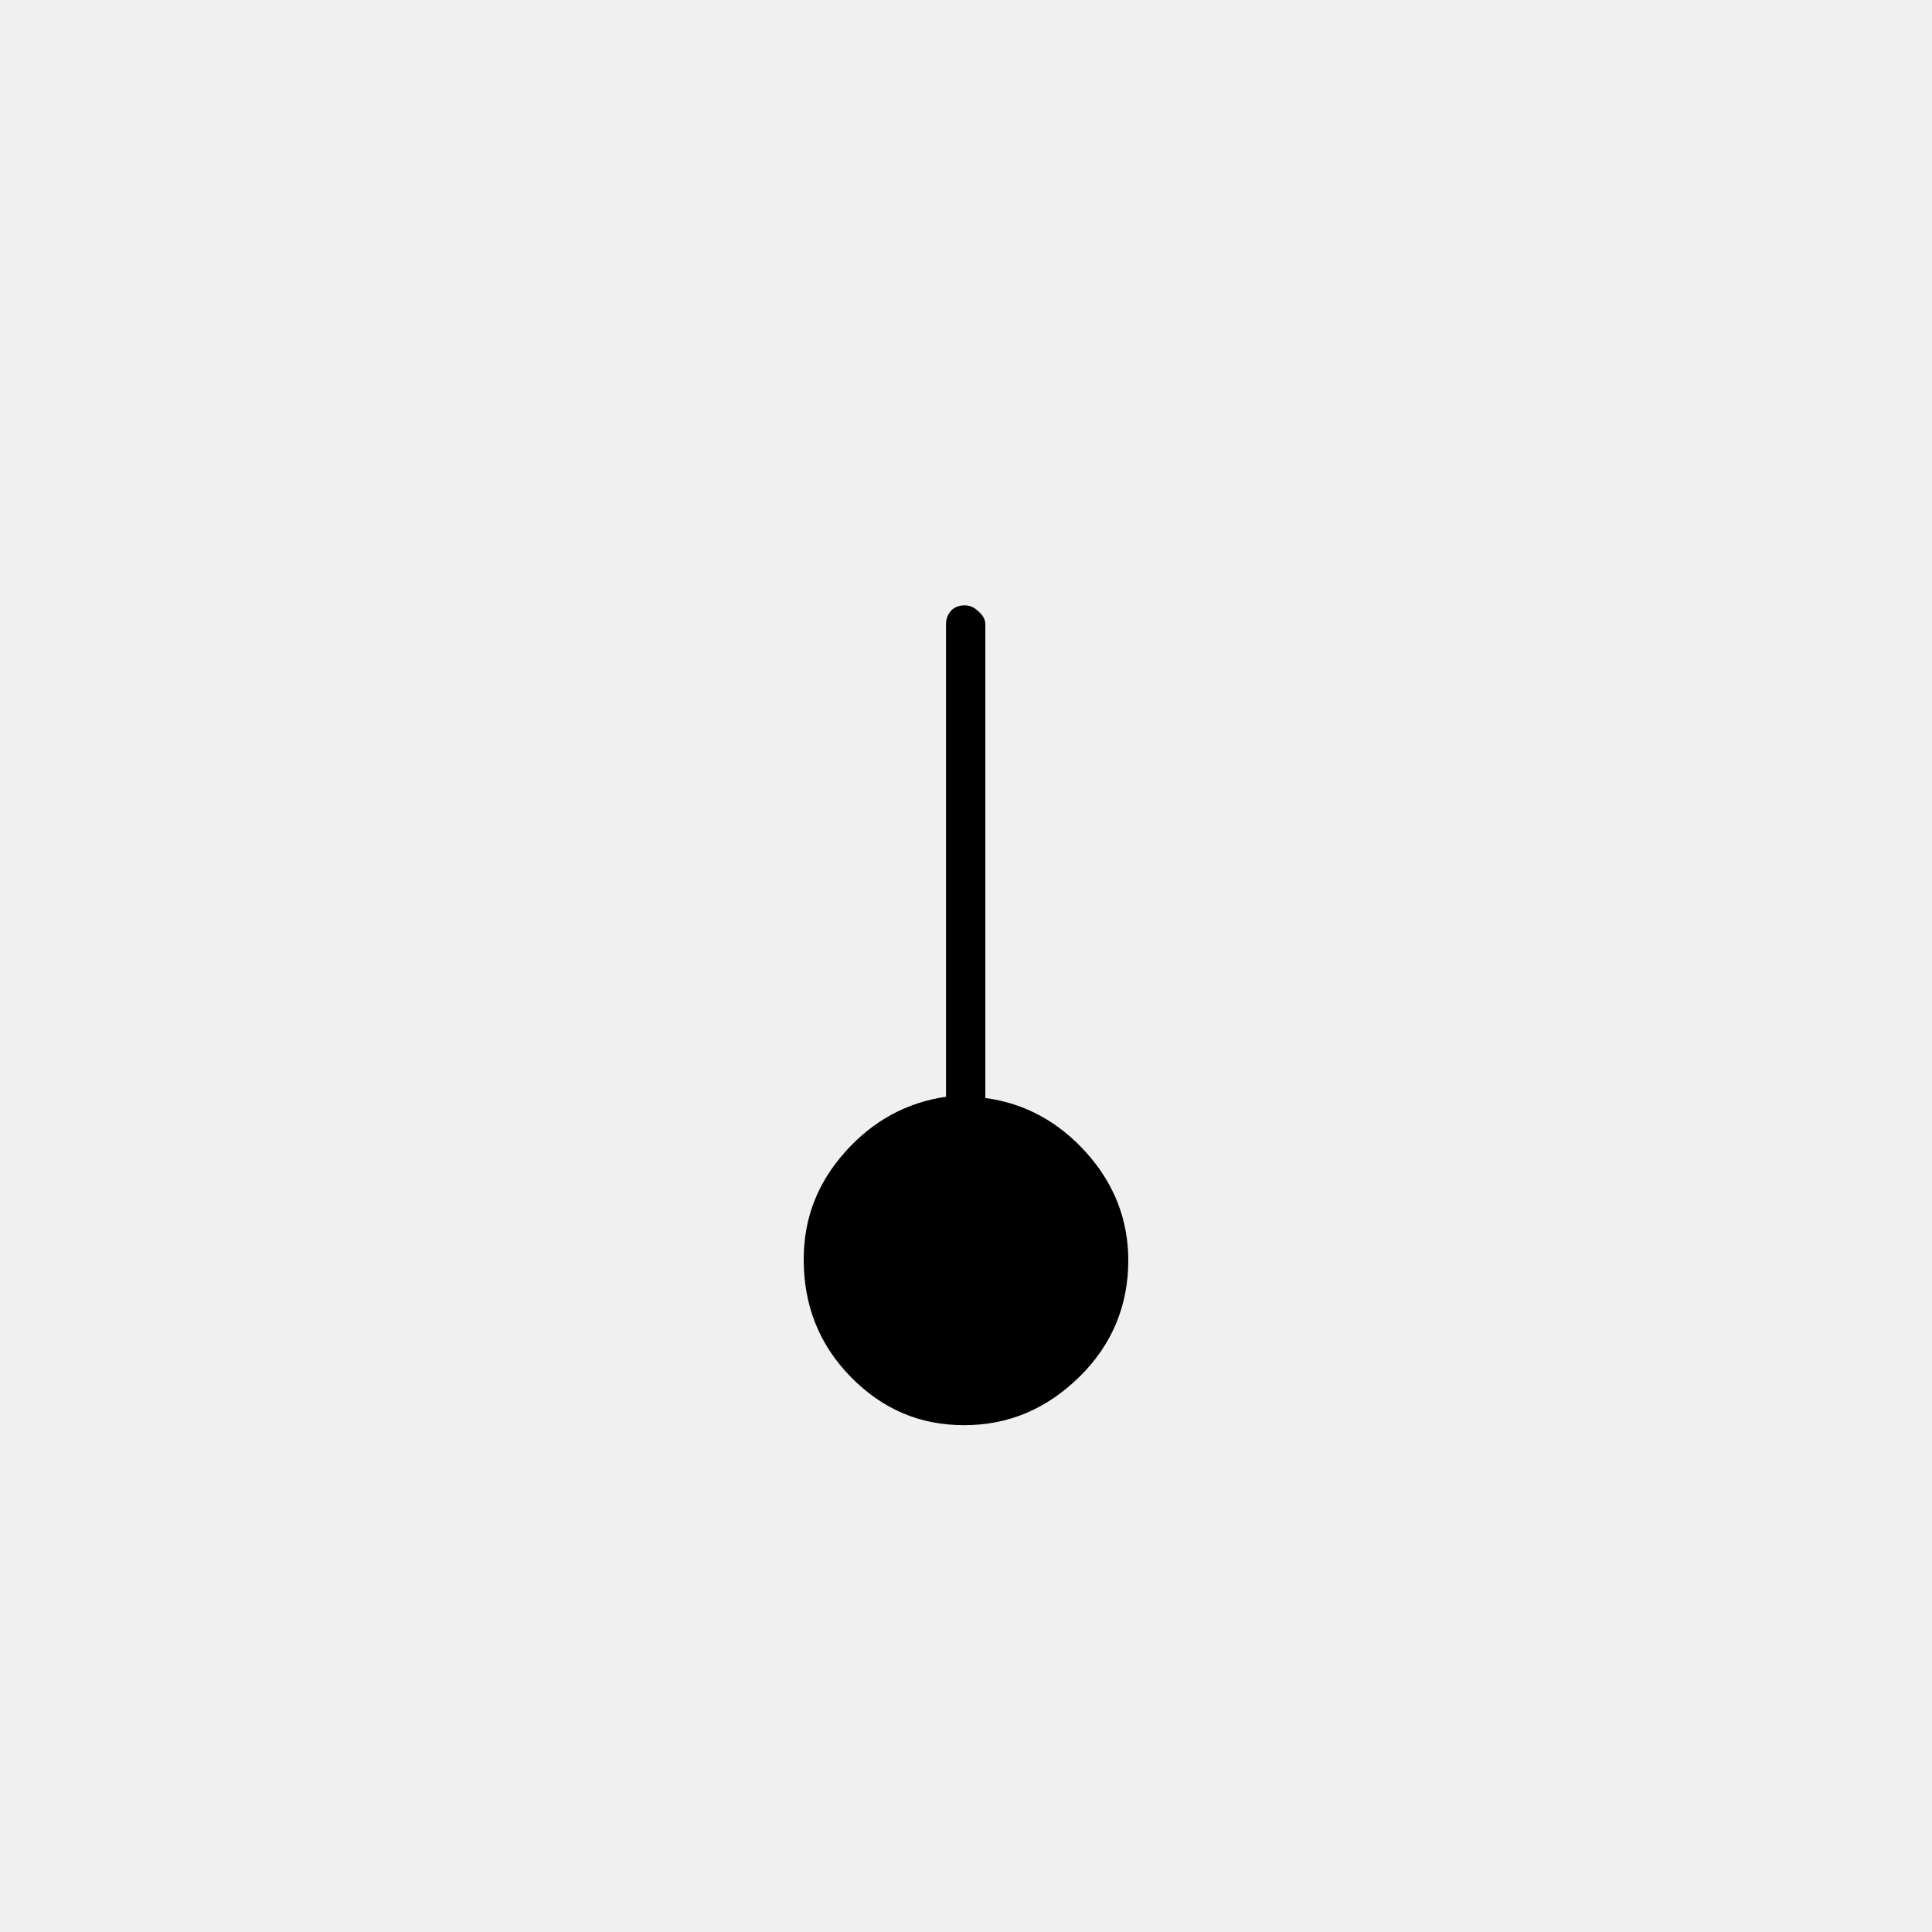
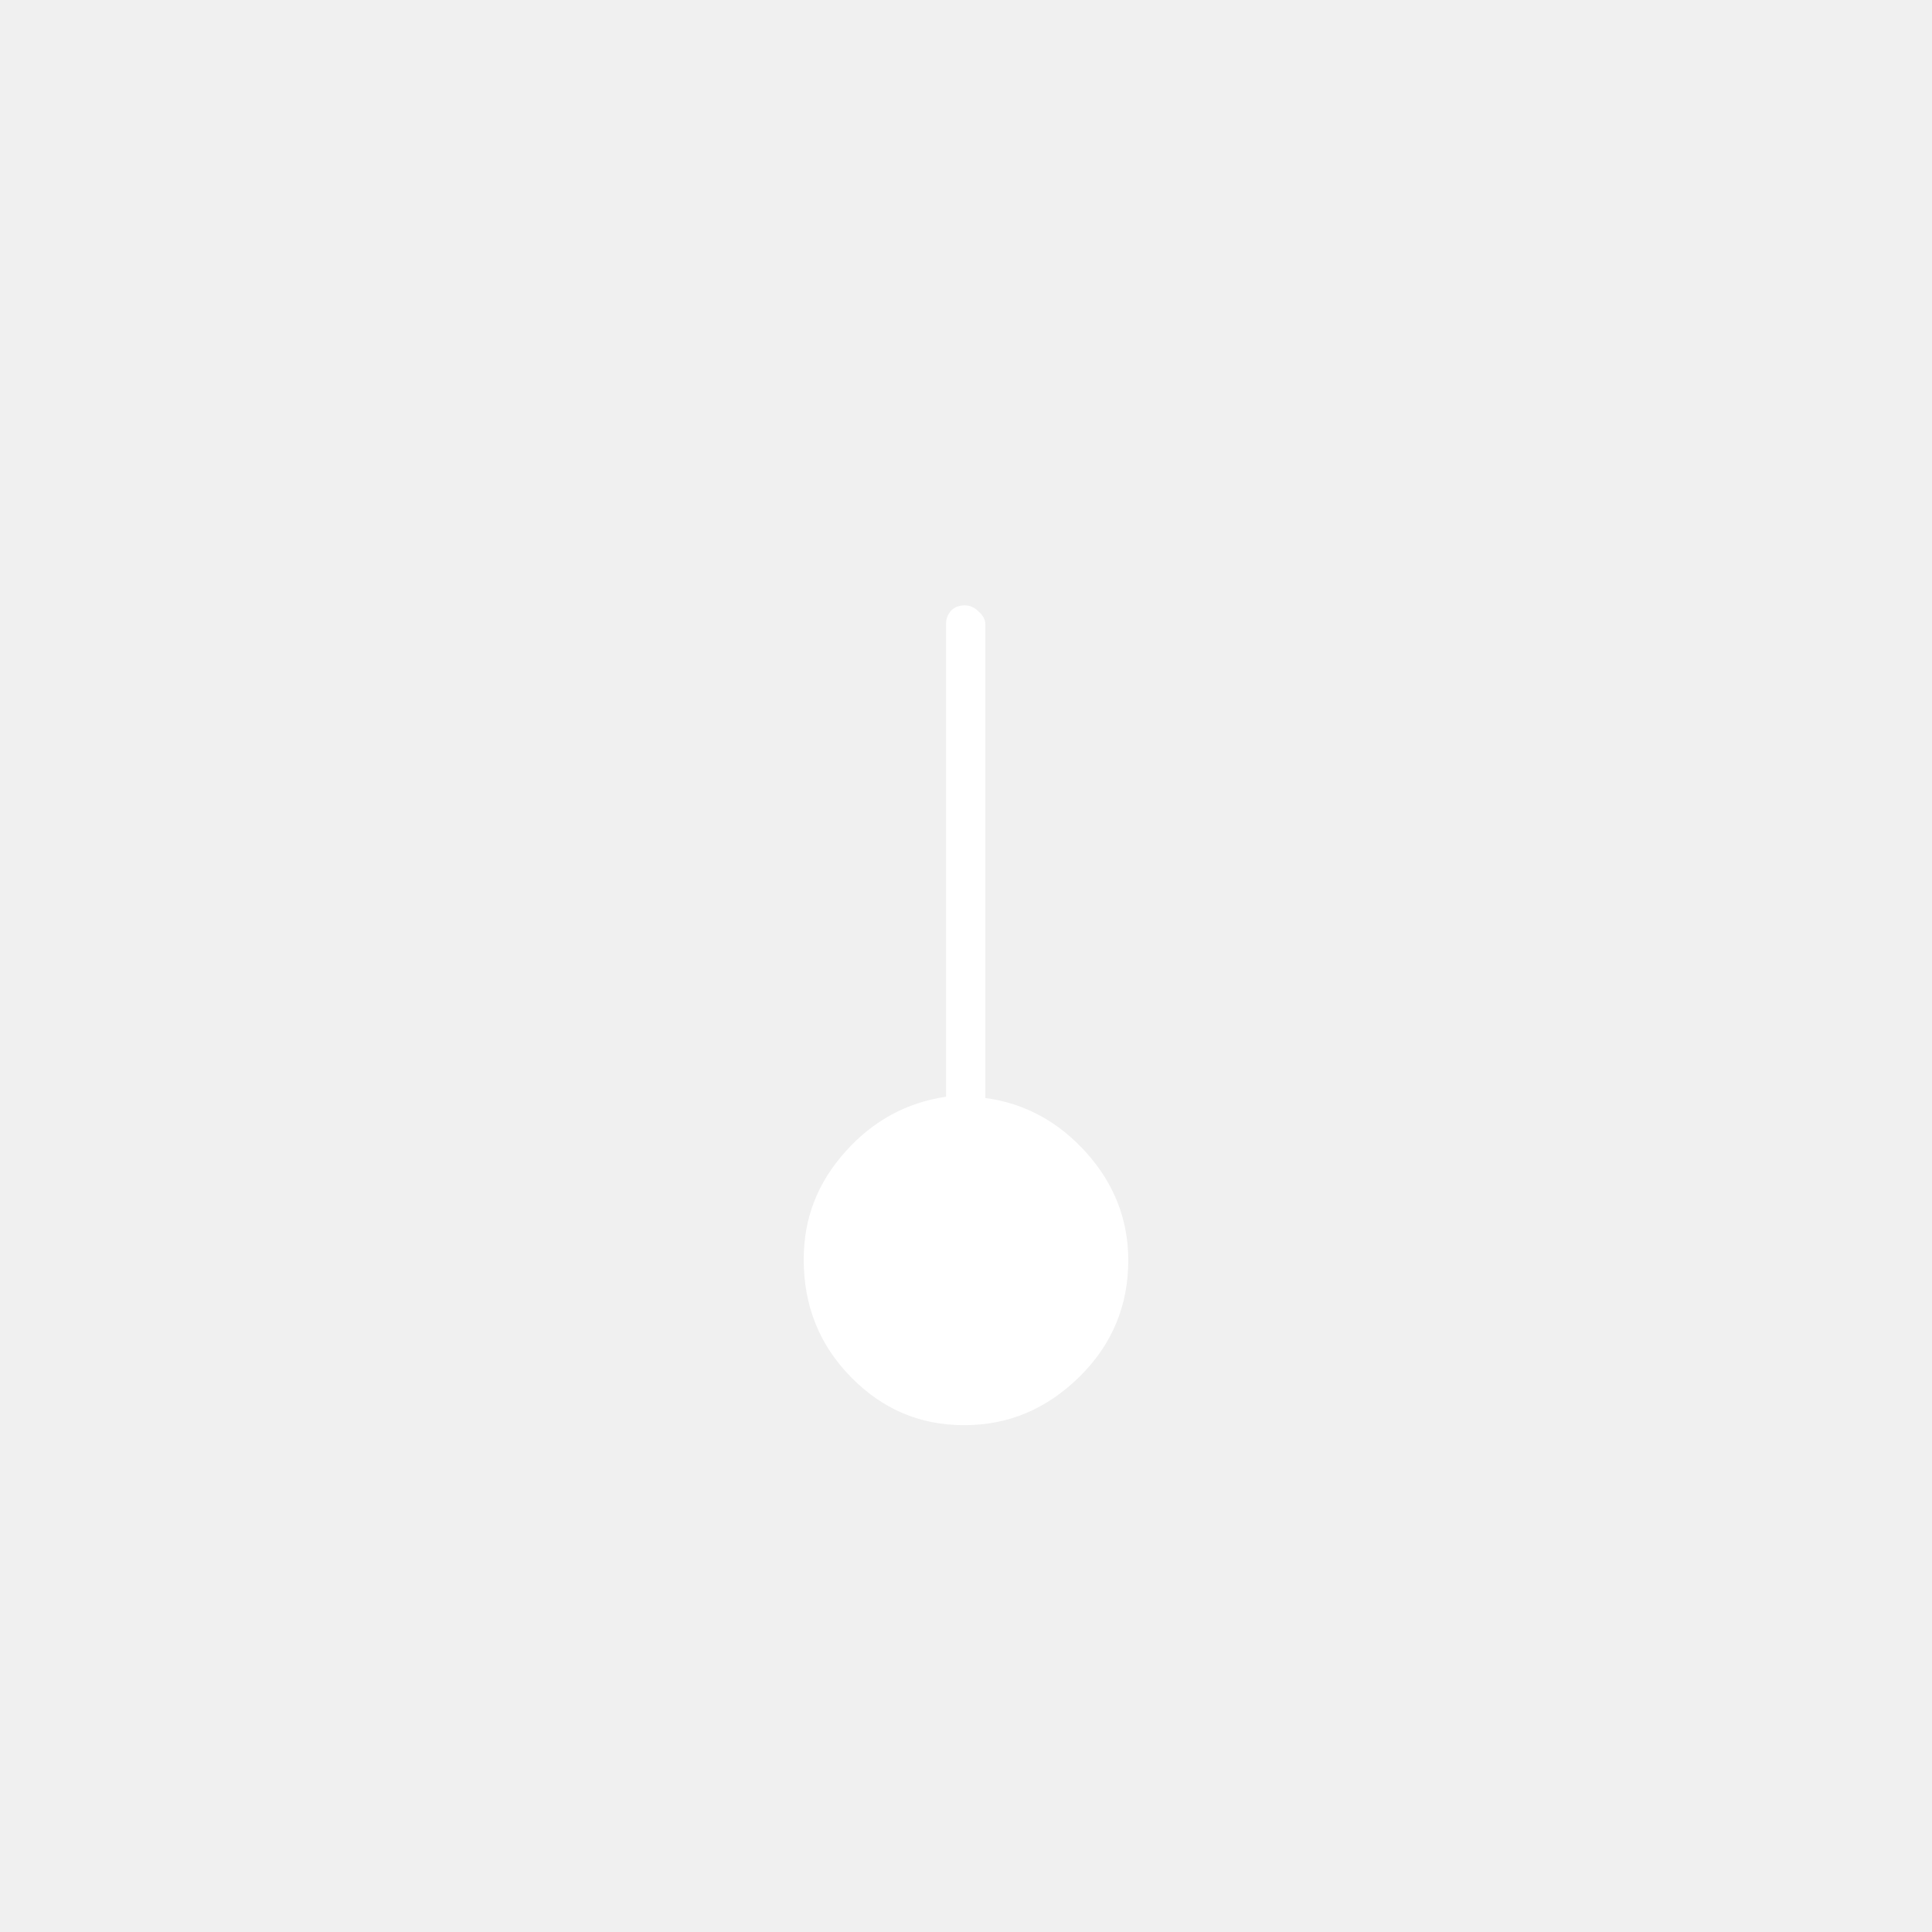
- <svg xmlns="http://www.w3.org/2000/svg" version="1.1" id="Layer_1" x="0px" y="0px" viewBox="0 0 30 30" style="enable-background:new 0 0 30 30;" xml:space="preserve">
+ <svg xmlns="http://www.w3.org/2000/svg" version="1.1" id="Layer_1" x="0px" y="0px" viewBox="0 0 30 30" fill="#fff" style="enable-background:new 0 0 30 30;" xml:space="preserve">
  <path d="M12.48,19.56c0,0.71,0.24,1.32,0.73,1.82c0.49,0.5,1.07,0.75,1.76,0.75s1.28-0.25,1.79-0.75c0.51-0.5,0.76-1.11,0.76-1.81  c0-0.63-0.22-1.19-0.65-1.67c-0.43-0.48-0.96-0.77-1.57-0.85V9.69c0-0.06-0.03-0.13-0.1-0.19c-0.07-0.07-0.14-0.1-0.22-0.1  c-0.09,0-0.16,0.03-0.21,0.08c-0.05,0.06-0.08,0.12-0.08,0.21v7.34c-0.61,0.09-1.13,0.37-1.56,0.85  C12.69,18.37,12.48,18.92,12.48,19.56z" />
</svg>
